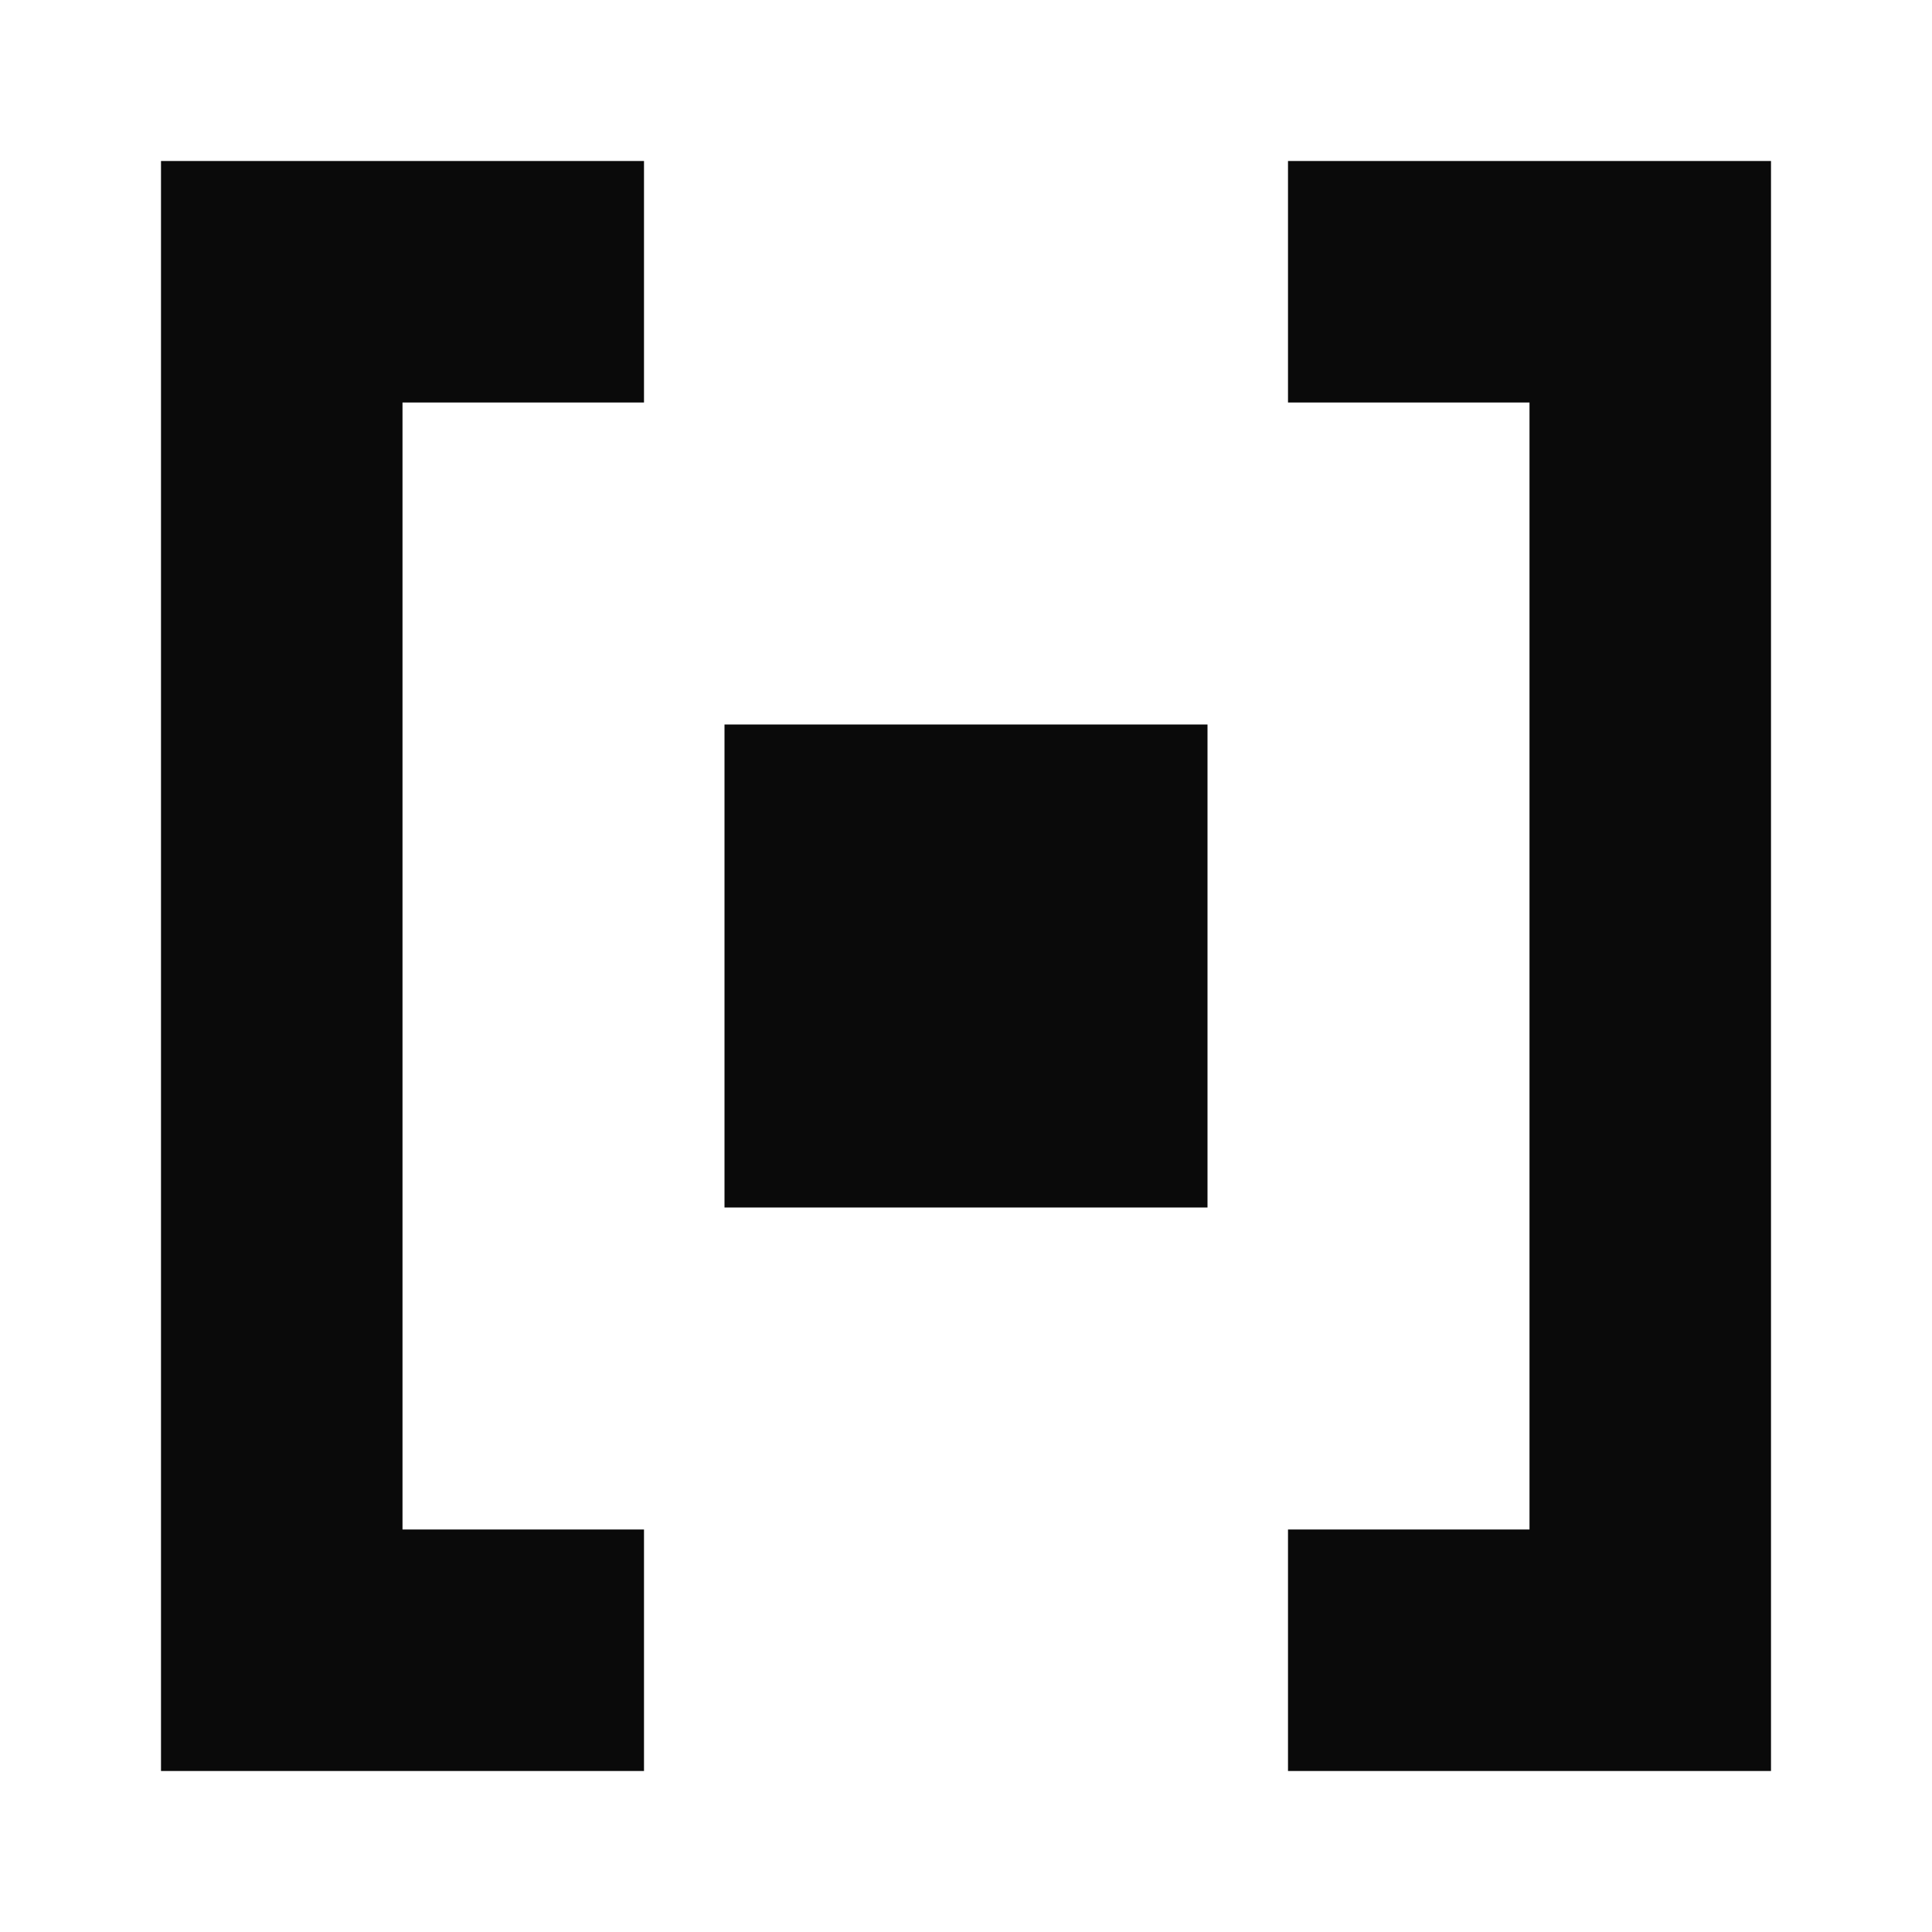
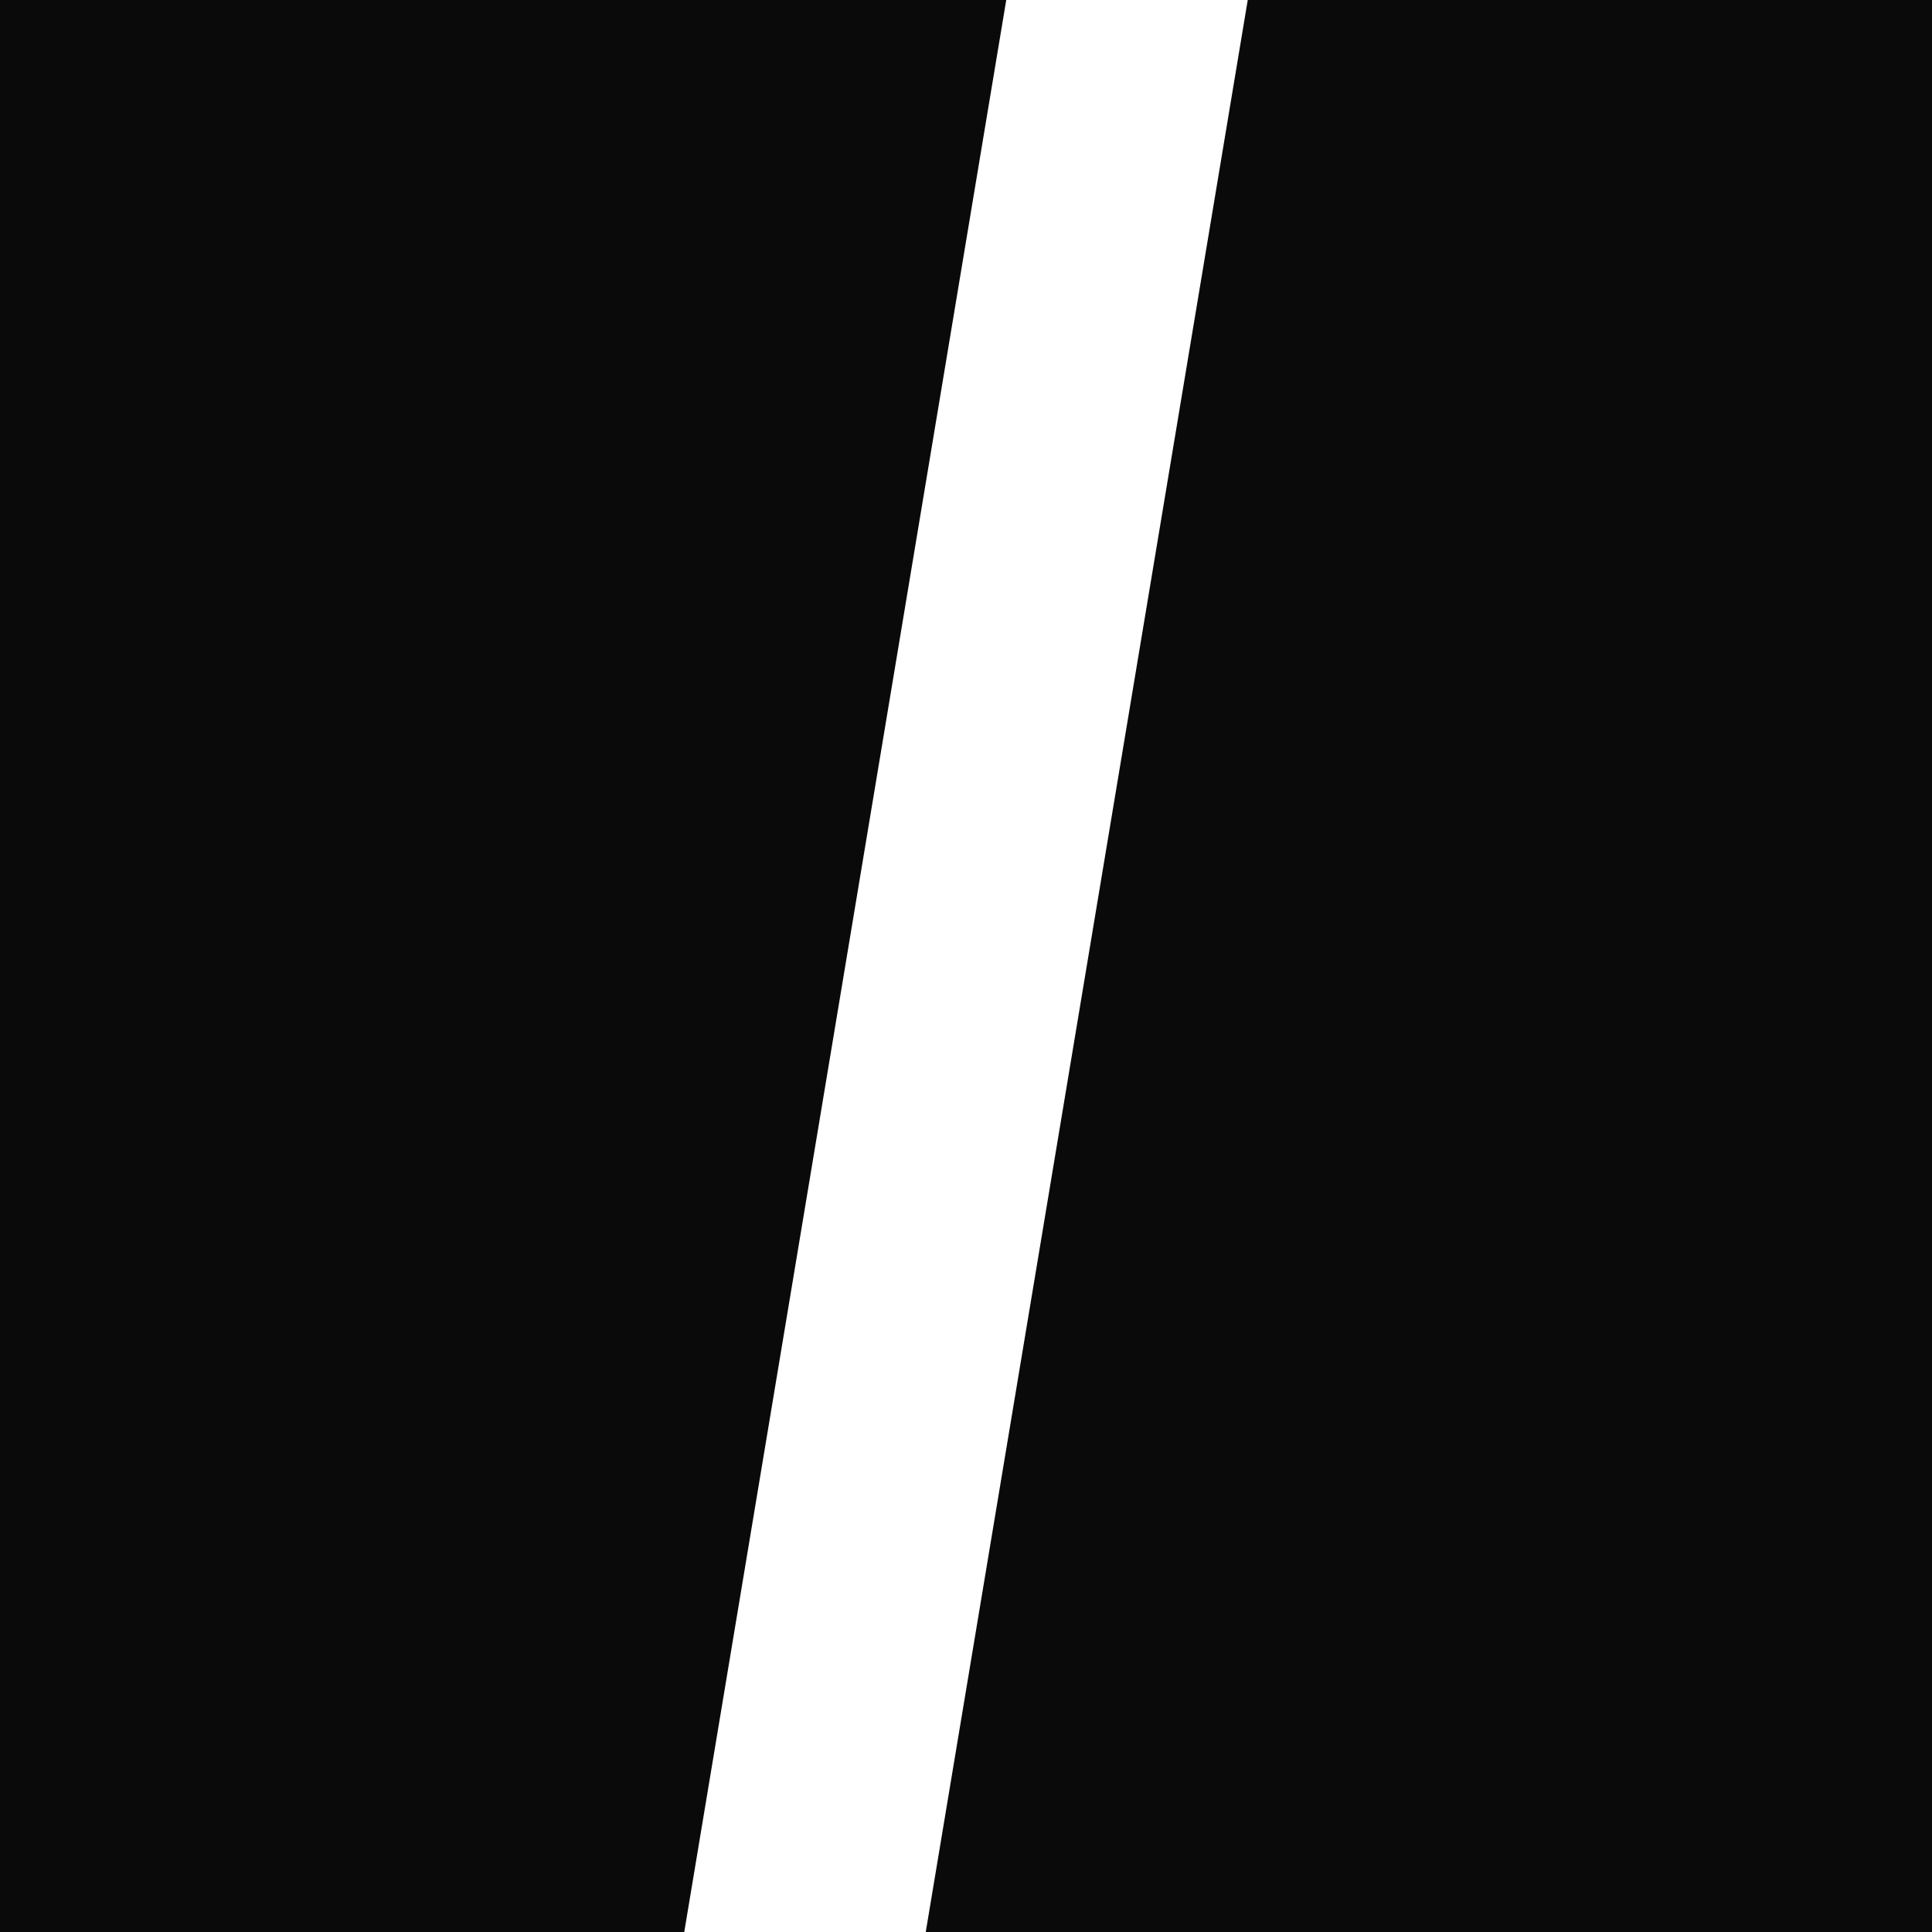
<svg xmlns="http://www.w3.org/2000/svg" viewBox="0 0 24 24">
  <style>path{fill:#0A0A0A}@media (prefers-color-scheme:dark){path{fill:#F2F2F2}}</style>
-   <path d="M2 2H8V5H5V19H8V22H2ZM22 2H16V5H19V19H16V22H22ZM9 9H15V15H9Z" />
+   <path d="M0 0L12.5 0L8.5 24L0 24ZM15.5 0L24 0L24 24L11.5 24Z" />
</svg>
